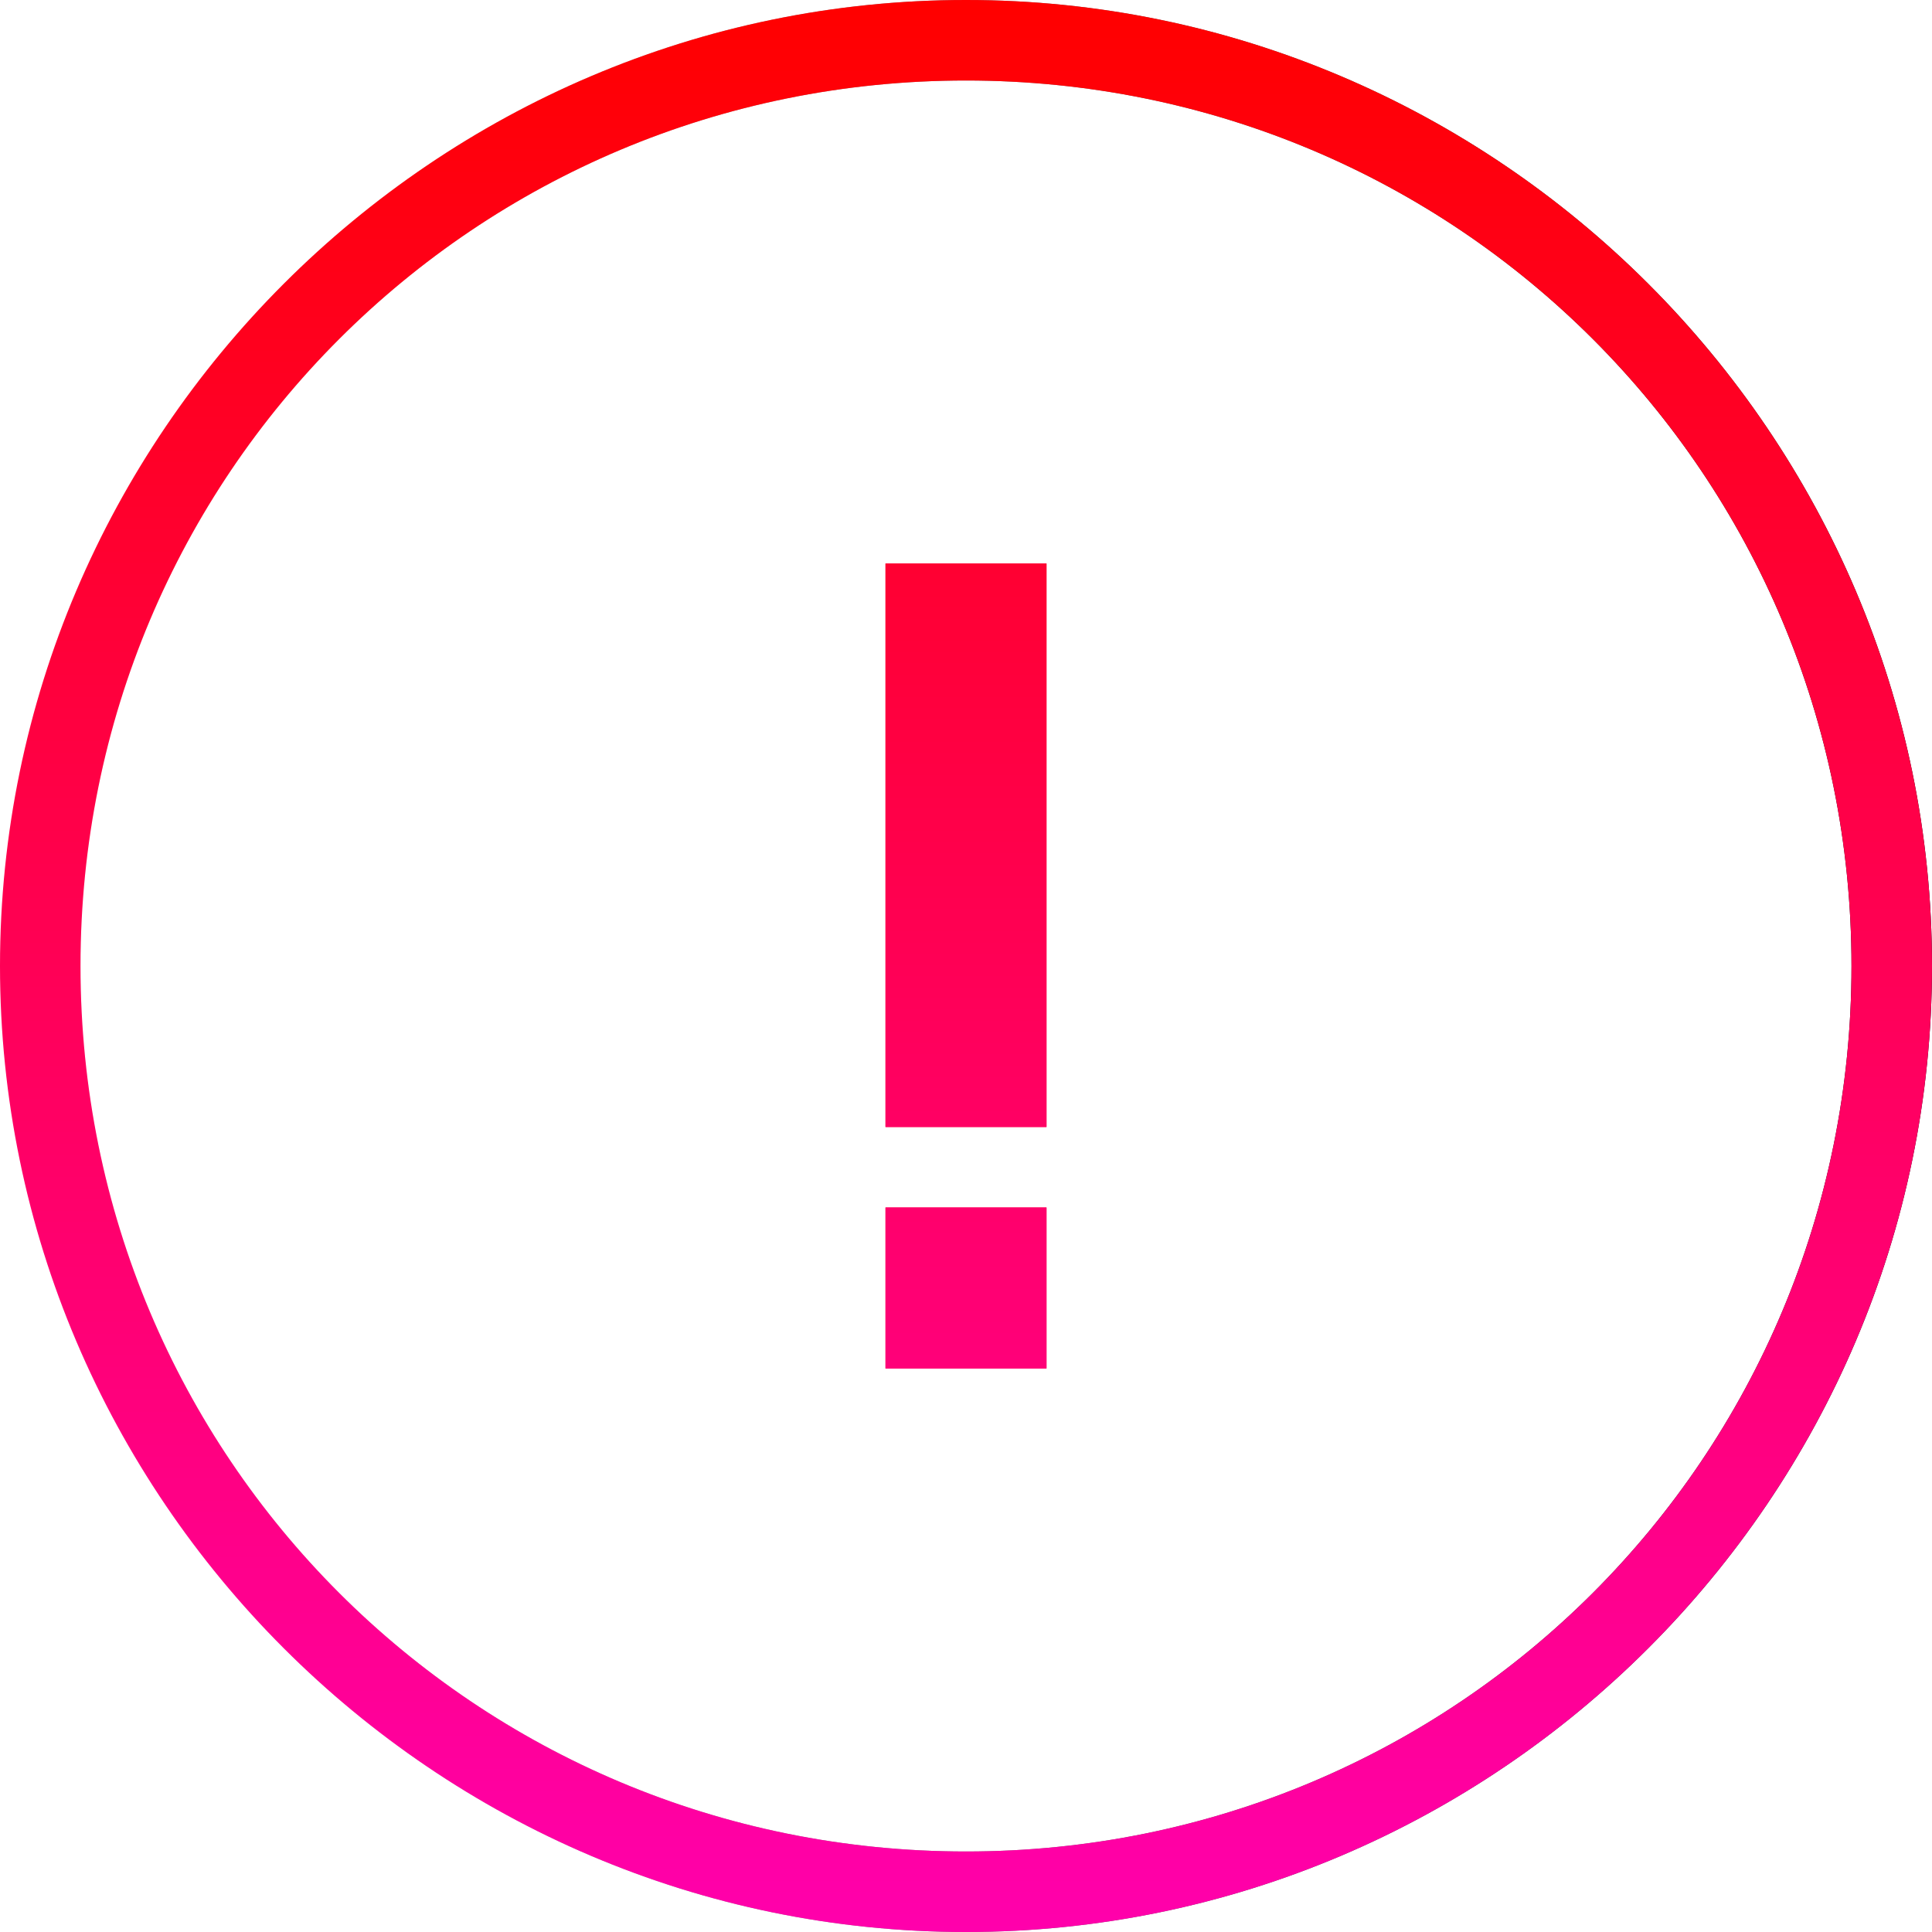
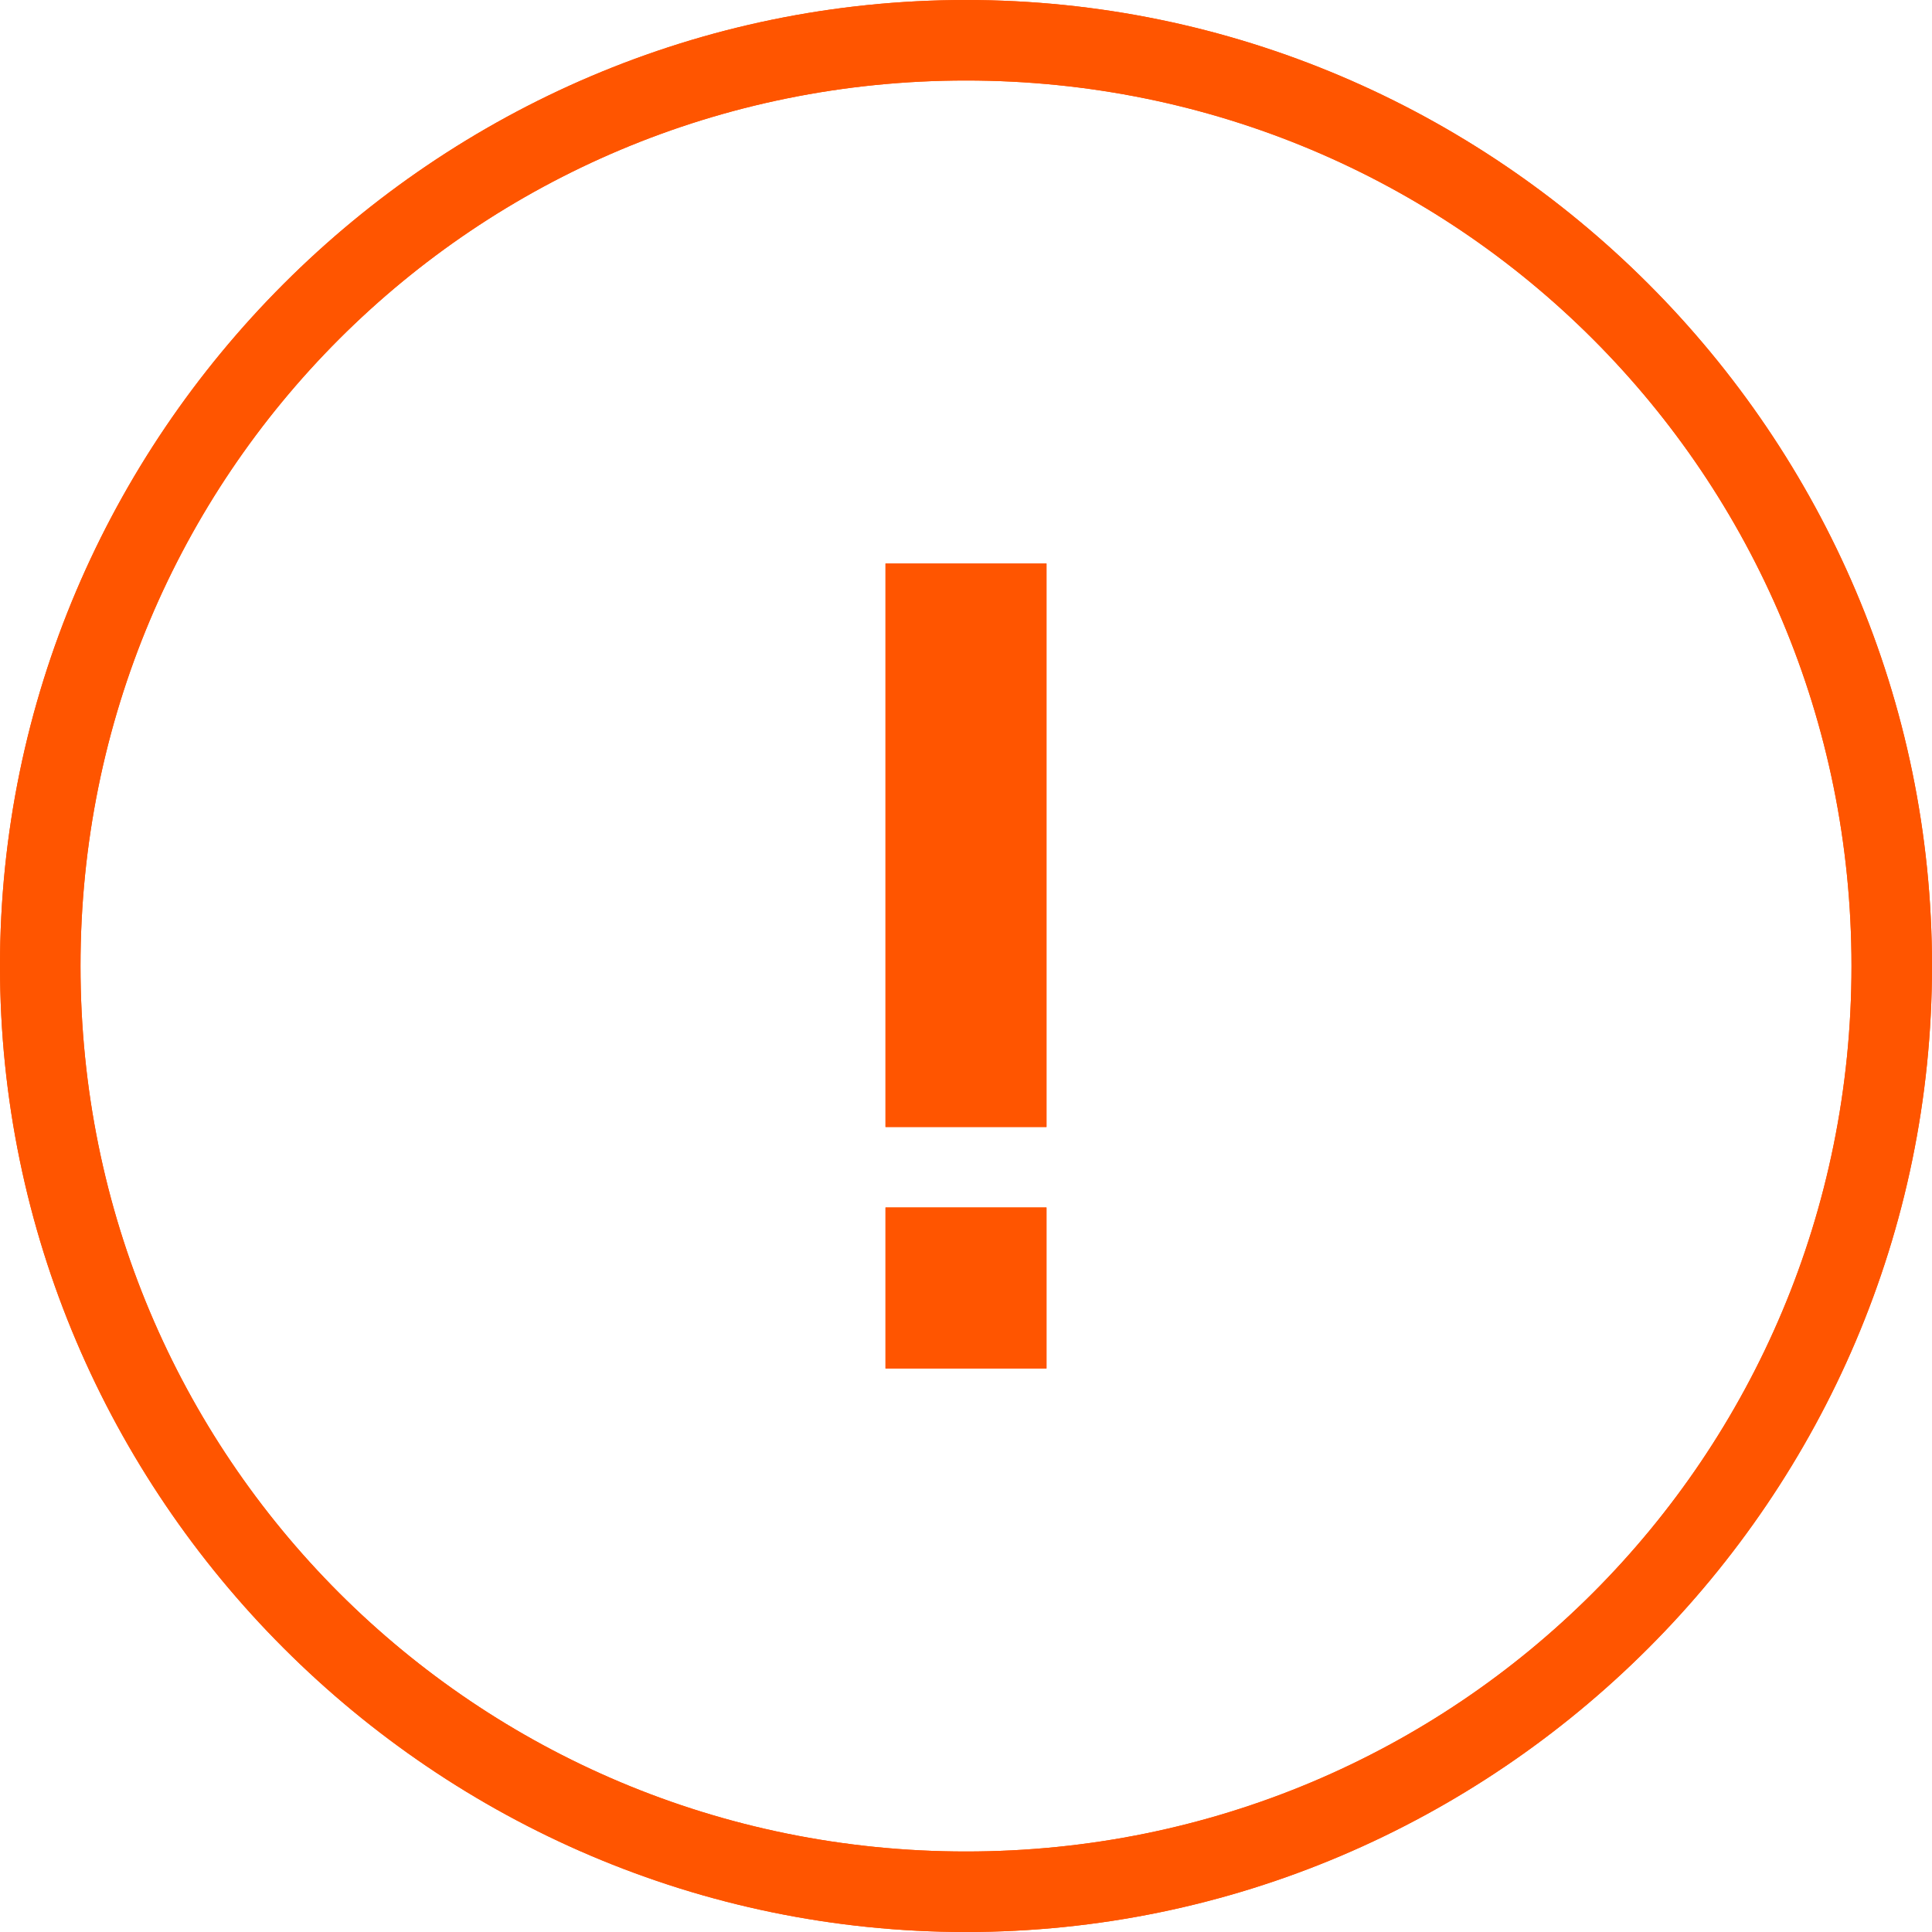
<svg xmlns="http://www.w3.org/2000/svg" version="1.1" id="Layer_1" x="0px" y="0px" viewBox="0 0 24 24" style="enable-background:new 0 0 24 24;" xml:space="preserve">
  <style type="text/css">
- 	.st0{fill:url(#SVGID_1_);}
- 	.st1{fill:#FF0035;}
- 	.st2{fill:url(#SVGID_2_);}
- 	.st3{fill:url(#SVGID_3_);}
- 	.st4{fill:url(#SVGID_4_);}
+ 	.st0{fill:#ff5500;}
</style>
  <g>
-     <g>
-       <linearGradient id="SVGID_1_" gradientUnits="userSpaceOnUse" x1="0" y1="12" x2="24" y2="12">
-         <stop offset="0" style="stop-color:#FFFFFF" />
-         <stop offset="1" style="stop-color:#000000" />
-       </linearGradient>
-       <path class="st0" d="M12,0C5.4,0,0,5.4,0,12c0,6.6,5.4,12,12,12c6.6,0,12-5.4,12-12C24,5.4,18.6,0,12,0z M12,23    C5.9,23,1,18.1,1,12S5.9,1,12,1s11,4.9,11,11S18.1,23,12,23z" />
-       <polygon class="st1" points="11,16 11,17 13,17 13,16 13,15 11,15   " />
-       <polygon class="st1" points="11,8 11,9 11,10 11,11 11,12 11,13 11,14 13,14 13,13 13,12 13,11 13,10 13,9 13,8 13,7 11,7   " />
-     </g>
-     <g>
-       <linearGradient id="SVGID_2_" gradientUnits="userSpaceOnUse" x1="12" y1="0.125" x2="12" y2="24.125">
-         <stop offset="0" style="stop-color:#FF0000" />
-         <stop offset="1" style="stop-color:#FF00AD" />
-       </linearGradient>
-       <path class="st2" d="M12,0C5.4,0,0,5.4,0,12c0,6.6,5.4,12,12,12c6.6,0,12-5.4,12-12C24,5.4,18.6,0,12,0z M12,23    C5.9,23,1,18.1,1,12S5.9,1,12,1s11,4.9,11,11S18.1,23,12,23z" />
-       <linearGradient id="SVGID_3_" gradientUnits="userSpaceOnUse" x1="12" y1="0.125" x2="12" y2="24.125">
-         <stop offset="0" style="stop-color:#FF0000" />
-         <stop offset="1" style="stop-color:#FF00AD" />
-       </linearGradient>
-       <polygon class="st3" points="11,16 11,17 13,17 13,16 13,15 11,15   " />
-       <linearGradient id="SVGID_4_" gradientUnits="userSpaceOnUse" x1="12" y1="0.125" x2="12" y2="24.125">
-         <stop offset="0" style="stop-color:#FF0000" />
-         <stop offset="1" style="stop-color:#FF00AD" />
-       </linearGradient>
-       <polygon class="st4" points="11,8 11,9 11,10 11,11 11,12 11,13 11,14 13,14 13,13 13,12 13,11 13,10 13,9 13,8 13,7 11,7   " />
-     </g>
+     <path class="st0" d="M12,0C5.4,0,0,5.4,0,12c0,6.6,5.4,12,12,12c6.6,0,12-5.4,12-12C24,5.4,18.6,0,12,0z M12,23   C5.9,23,1,18.1,1,12S5.9,1,12,1s11,4.9,11,11S18.1,23,12,23z" />
+     <polygon class="st0" points="11,16 11,17 13,17 13,16 13,15 11,15   " />
+     <polygon class="st0" points="11,8 11,9 11,10 11,11 11,12 11,13 11,14 13,14 13,13 13,12 13,11 13,10 13,9 13,8 13,7 11,7   " />
+     <path class="st0" d="M12,0C5.4,0,0,5.4,0,12c0,6.6,5.4,12,12,12c6.6,0,12-5.4,12-12C24,5.4,18.6,0,12,0z M12,23   C5.9,23,1,18.1,1,12S5.9,1,12,1s11,4.9,11,11S18.1,23,12,23z" />
+     <polygon class="st0" points="11,16 11,17 13,17 13,16 13,15 11,15   " />
+     <polygon class="st0" points="11,8 11,9 11,10 11,11 11,12 11,13 11,14 13,14 13,13 13,12 13,11 13,10 13,9 13,8 13,7 11,7   " />
  </g>
</svg>
